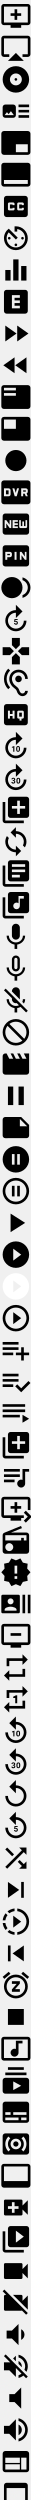
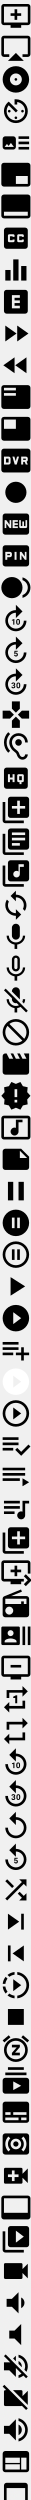
<svg xmlns="http://www.w3.org/2000/svg" xmlns:xlink="http://www.w3.org/1999/xlink">
  <defs />
  <symbol id="add_to_queue" viewBox="0 0 48 48">
    <path d="M42 6H6c-2.21 0-4 1.79-4 4v24c0 2.21 1.79 4 4 4h10v4h16v-4h10c2.21 0 3.98-1.79 3.98-4L46 10c0-2.21-1.79-4-4-4zm0 28H6V10h36v24zM32 20v4h-6v6h-4v-6h-6v-4h6v-6h4v6h6z" />
  </symbol>
  <symbol id="airplay" viewBox="0 0 48 48">
    <path d="M42 6H6c-2.2 0-4 1.8-4 4v24c0 2.2 1.8 4 4 4h8v-4H6V10h36v24h-8v4h8c2.2 0 4-1.8 4-4V10c0-2.2-1.8-4-4-4zM12 44h24L24 32z" />
  </symbol>
  <symbol id="album" viewBox="0 0 48 48">
    <path d="M24 4C12.95 4 4 12.95 4 24s8.95 20 20 20 20-8.95 20-20S35.05 4 24 4zm0 29c-4.97 0-9-4.03-9-9s4.03-9 9-9 9 4.03 9 9-4.03 9-9 9zm0-11c-1.1 0-2 .9-2 2s.9 2 2 2 2-.9 2-2-.9-2-2-2z" />
  </symbol>
  <symbol id="art_track" viewBox="0 0 48 48">
    <path fill="#010101" d="M44 26H28v-4h16v4zm0-12H28v4h16v-4zM28 34h16v-4H28v4zm-4-16v12c0 2.2-1.8 4-4 4H8c-2.2 0-4-1.8-4-4V18c0-2.2 1.8-4 4-4h12c2.2 0 4 1.8 4 4zm-3 12l-4.5-6-3.5 4.51-2.5-3.01L7 30h14z" />
  </symbol>
  <symbol id="av_timer" viewBox="0 0 48 48">
    <path d="M22 34c0 1.1.9 2 2 2s2-.9 2-2-.9-2-2-2-2 .9-2 2zm0-28v8h4v-3.84c6.78.97 12 6.79 12 13.84 0 7.73-6.27 14-14 14s-14-6.27-14-14c0-3.36 1.18-6.43 3.15-8.85L24 26l2.83-2.83-13.6-13.6-.02.04C8.84 12.89 6 18.11 6 24c0 9.94 8.04 18 17.99 18S42 33.94 42 24 33.94 6 23.99 6H22zm14 18c0-1.1-.9-2-2-2s-2 .9-2 2 .9 2 2 2 2-.9 2-2zm-24 0c0 1.1.9 2 2 2s2-.9 2-2-.9-2-2-2-2 .9-2 2z" />
  </symbol>
  <symbol id="branding_watermark" viewBox="0 0 48 48">
    <path d="M42 6H6c-2.2 0-4 1.8-4 4v28c0 2.2 1.8 4 4 4h36c2.2 0 4-1.8 4-4V10c0-2.2-1.8-4-4-4zm0 32H24V26h18v12z" />
  </symbol>
  <symbol id="call_to_action" viewBox="0 0 48 48">
    <path d="M42 6H6c-2.2 0-4 1.8-4 4v28c0 2.2 1.8 4 4 4h36c2.2 0 4-1.8 4-4V10c0-2.2-1.8-4-4-4zm0 32H6v-6h36v6z" />
  </symbol>
  <symbol id="closed_caption" viewBox="0 0 48 48">
    <path d="M38 8H10c-2.21 0-4 1.79-4 4v24c0 2.21 1.79 4 4 4h28c2.21 0 4-1.79 4-4V12c0-2.21-1.79-4-4-4zM22 22h-3v-1h-4v6h4v-1h3v2c0 1.1-.89 2-2 2h-6c-1.11 0-2-.9-2-2v-8c0-1.1.89-2 2-2h6c1.11 0 2 .9 2 2v2zm14 0h-3v-1h-4v6h4v-1h3v2c0 1.1-.89 2-2 2h-6c-1.11 0-2-.9-2-2v-8c0-1.1.89-2 2-2h6c1.11 0 2 .9 2 2v2z" />
  </symbol>
  <symbol id="equalizer" viewBox="0 0 48 48">
    <path d="M20 40h8V8h-8v32zM8 40h8V24H8v16zm24-22v22h8V18h-8z" />
  </symbol>
  <symbol id="explicit" viewBox="0 0 48 48">
    <path d="M38 6H10c-2.21 0-4 1.79-4 4v28c0 2.21 1.79 4 4 4h28c2.21 0 4-1.79 4-4V10c0-2.21-1.79-4-4-4zm-8 12h-8v4h8v4h-8v4h8v4H18V14h12v4z" />
  </symbol>
  <symbol id="fast_forward" viewBox="0 0 48 48">
    <path d="M8 36l17-12L8 12v24zm18-24v24l17-12-17-12z" />
  </symbol>
  <symbol id="fast_rewind" viewBox="0 0 48 48">
    <path d="M22 36V12L5 24l17 12zm1-12l17 12V12L23 24z" />
  </symbol>
  <symbol id="featured_play_list" viewBox="0 0 48 48">
    <path d="M42 6H6c-2.2 0-4 1.8-4 4v28c0 2.2 1.8 4 4 4h36c2.2 0 4-1.8 4-4V10c0-2.2-1.8-4-4-4zM24 22H6v-4h18v4zm0-8H6v-4h18v4z" />
  </symbol>
  <symbol id="featured_video" viewBox="0 0 48 48">
    <path d="M42 6H6c-2.2 0-4 1.8-4 4v28c0 2.2 1.8 4 4 4h36c2.2 0 4-1.8 4-4V10c0-2.2-1.8-4-4-4zM24 24H6V10h18v14z" />
  </symbol>
  <symbol id="fiber_dvr" viewBox="0 0 48 48">
    <path d="M35 21h4v2h-4zM9 21h4v6H9zM42 6H6c-2.21 0-4 1.79-4 4v28c0 2.21 1.79 4 4 4h36c2.21 0 4-1.79 4-4V10c0-2.21-1.79-4-4-4zM16 27c0 1.7-1.3 3-3 3H6V18h7c1.7 0 3 1.3 3 3v6zm9.24 3h-3l-3.5-12h3l2 6.86 2-6.86h3l-3.5 12zM42 23c0 1.2-.8 2.3-1.8 2.8L42 30h-3l-1.7-4H35v4h-3V18h7c1.7 0 3 1.3 3 3v2z" />
  </symbol>
  <symbol id="fiber_manual_record" viewBox="16 -12 48 48" enable-background="new 16 -12 48 48">
    <circle cx="40" cy="12" r="16" />
  </symbol>
  <symbol id="fiber_new" viewBox="0 0 48 48">
    <path d="M40 8H8c-2.21 0-3.98 1.79-3.98 4L4 36c0 2.21 1.79 4 4 4h32c2.21 0 4-1.79 4-4V12c0-2.21-1.79-4-4-4zM17 30h-2.4l-5.1-7v7H7V18h2.5l5 7v-7H17v12zm10-9.49h-5v2.24h5v2.51h-5v2.23h5V30h-8V18h8v2.51zM41 28c0 1.1-.9 2-2 2h-8c-1.1 0-2-.9-2-2V18h2.5v9.01h2.25v-7.02h2.5v7.02h2.25V18H41v10z" />
  </symbol>
  <symbol id="fiber_pin" viewBox="0 0 48 48">
    <path d="M11 21h4v2h-4zM40 8H8c-2.22 0-3.98 1.78-3.98 4L4 36c0 2.22 1.78 4 4 4h32c2.22 0 4-1.78 4-4V12c0-2.22-1.78-4-4-4zM18 23c0 1.7-1.3 3-3 3h-4v4H8V18h7c1.7 0 3 1.3 3 3v2zm7 7h-3V18h3v12zm15 0h-2.4l-5.1-7v7H30V18h2.5l5 7v-7H40v12z" />
  </symbol>
  <symbol id="fiber_smart_record" viewBox="16 -12 48 48" enable-background="new 16 -12 48 48">
    <circle cx="34" cy="12" r="16" />
    <path d="M50-3.48V.7c4.66 1.64 8 6.08 8 11.3s-3.34 9.66-8 11.3v4.18C56.9 25.7 62 19.46 62 12S56.9-1.7 50-3.48z" />
  </symbol>
  <symbol id="forward_10" viewBox="0 0 48 48">
    <path d="M8 26c0 8.8 7.2 16 16 16s16-7.2 16-16h-4c0 6.6-5.4 12-12 12s-12-5.4-12-12 5.4-12 12-12v8l10-10L24 2v8c-8.8 0-16 7.2-16 16zm13.7 6H20v-6.5l-2 .6v-1.4l3.5-1.3h.2V32zm8.5-3.5c0 .6-.1 1.2-.2 1.6s-.3.8-.6 1.1-.6.5-.9.7-.7.2-1.2.2-.8-.1-1.2-.2-.7-.4-.9-.7-.5-.7-.6-1.1-.2-1-.2-1.6V27c0-.6.1-1.2.2-1.6s.3-.8.6-1.1.6-.5.9-.7.7-.2 1.2-.2.8.1 1.2.2.7.4.9.7.5.7.6 1.1.2 1 .2 1.6v1.5zm-1.7-1.7c0-.4 0-.7-.1-1s-.1-.5-.2-.6-.2-.3-.4-.3-.3-.1-.5-.1-.4 0-.5.1-.3.2-.4.3-.2.4-.2.6-.1.6-.1 1v1.9c0 .4 0 .7.1 1s.1.5.2.6.2.3.4.3.3.1.5.1.4 0 .5-.1.3-.2.4-.3.2-.4.2-.6.1-.6.1-1v-1.9z" />
  </symbol>
  <symbol id="forward_30" viewBox="0 0 48 48">
    <path d="M19.1 27h.9c.4 0 .7-.1 1-.3s.3-.5.3-.9c0-.2 0-.3-.1-.4s-.1-.3-.2-.4-.2-.2-.4-.2-.3-.1-.5-.1-.3 0-.4.1-.3.1-.4.2-.2.2-.2.3-.1.2-.1.4h-1.7c0-.4.1-.7.2-1s.3-.5.6-.7.5-.4.9-.5.7-.2 1.1-.2c.4 0 .8.1 1.2.2s.7.3.9.5.5.5.6.8.2.7.2 1.1c0 .2 0 .4-.1.5s-.1.3-.3.5-.2.3-.4.4-.3.2-.6.3c.5.2.8.4 1.1.8s.4.8.4 1.2c0 .4-.1.8-.2 1.1s-.4.6-.6.8-.6.4-1 .5-.8.2-1.2.2c-.4 0-.7 0-1.1-.1s-.7-.2-.9-.5-.5-.5-.7-.8-.2-.7-.2-1.1h1.7c0 .2 0 .3.1.4s.1.2.3.3.2.2.4.2.3.1.5.1.4 0 .5-.1.3-.1.4-.2.2-.2.3-.4.1-.3.1-.5 0-.4-.1-.6-.2-.3-.3-.4-.3-.2-.4-.2-.4-.1-.6-.1h-.9V27zm11.5 1.5c0 .6-.1 1.2-.2 1.6s-.4.9-.6 1.2-.6.5-.9.7-.7.2-1.2.2-.8-.1-1.2-.2-.7-.4-.9-.7-.5-.7-.6-1.1-.2-1-.2-1.6V27c0-.6.1-1.2.2-1.6s.3-.8.6-1.1.6-.5.9-.7.7-.2 1.2-.2.8.1 1.2.2.7.4.9.7.5.7.6 1.1.2 1 .2 1.6v1.5zm-1.7-1.7c0-.4 0-.7-.1-1s-.1-.5-.2-.6-.2-.3-.4-.3-.3-.1-.5-.1-.4 0-.5.1-.3.2-.4.3-.2.4-.2.6-.1.6-.1 1v1.9c0 .4 0 .7.1 1s.1.5.2.6.2.3.4.3.3.1.5.1.4 0 .5-.1.3-.2.4-.3.2-.4.2-.6.1-.6.1-1v-1.9zM8 26c0 8.8 7.2 16 16 16s16-7.2 16-16h-4c0 6.6-5.4 12-12 12s-12-5.4-12-12 5.4-12 12-12v8l10-10L24 2v8c-8.8 0-16 7.2-16 16z" />
  </symbol>
  <symbol id="forward_5" viewBox="0 0 48 48">
    <path d="M8 26c0 8.8 7.2 16 16 16s16-7.2 16-16h-4c0 6.6-5.4 12-12 12s-12-5.4-12-12 5.4-12 12-12v8l10-10L24 2v8c-8.8 0-16 7.2-16 16zm13.4 1.8l.5-4.3h4.8v1.4h-3.4l-.2 1.8c.1 0 .1-.1.2-.1s.2-.1.3-.1.2-.1.4-.1h.4c.4 0 .8.1 1.1.2s.6.3.8.6.4.5.5.9.2.8.2 1.2c0 .4-.1.7-.2 1.1s-.3.6-.5.9-.5.5-.9.6-.8.2-1.3.2c-.4 0-.7-.1-1.1-.2s-.6-.3-.9-.5-.5-.5-.6-.8-.3-.7-.3-1.1h1.7c0 .4.2.6.4.8s.5.3.8.3c.2 0 .4 0 .5-.1s.3-.2.4-.3.2-.3.2-.5.1-.4.1-.6 0-.4-.1-.6-.1-.3-.3-.5-.3-.2-.4-.3-.4-.1-.6-.1h-.4s-.2.1-.3.1-.2.2-.3.3l-.2.2-1.3-.4z" />
  </symbol>
  <symbol id="games" viewBox="0 0 48 48">
    <path d="M30 15V4H18v11l6 6 6-6zm-15 3H4v12h11l6-6-6-6zm3 15v11h12V33l-6-6-6 6zm15-15l-6 6 6 6h11V18H33z" />
  </symbol>
  <symbol id="hearing" viewBox="0 0 48 48">
    <path d="M34 40c-.57 0-1.13-.12-1.53-.3-1.41-.75-2.43-1.77-3.42-4.77-1.03-3.11-2.94-4.58-4.79-6.01-1.58-1.22-3.22-2.48-4.63-5.05C18.58 21.95 18 19.86 18 18c0-5.61 4.39-10 10-10s10 4.39 10 10h4c0-7.85-6.15-14-14-14s-14 6.15-14 14c0 2.53.76 5.3 2.13 7.8 1.82 3.31 3.97 4.96 5.7 6.3 1.62 1.25 2.79 2.15 3.43 4.09 1.2 3.63 2.75 5.68 5.45 7.1 1.04.47 2.14.71 3.29.71 4.41 0 8-3.59 8-8h-4c0 2.21-1.79 4-4 4zM15.27 5.27l-2.83-2.83C8.46 6.42 6 11.92 6 18s2.46 11.58 6.44 15.56l2.83-2.83C12.01 27.47 10 22.97 10 18s2.01-9.47 5.27-12.73zM23 18c0 2.76 2.24 5 5 5s5-2.24 5-5-2.24-5-5-5-5 2.24-5 5z" />
  </symbol>
  <symbol id="high_quality" viewBox="0 0 48 48">
    <path d="M38 8H10c-2.21 0-4 1.79-4 4v24c0 2.21 1.79 4 4 4h28c2.21 0 4-1.79 4-4V12c0-2.21-1.79-4-4-4zM22 30h-3v-4h-4v4h-3V18h3v5h4v-5h3v12zm14-2c0 1.1-.89 2-2 2h-1.5v3h-3v-3H28c-1.11 0-2-.9-2-2v-8c0-1.1.89-2 2-2h6c1.11 0 2 .9 2 2v8zm-7-1h4v-6h-4v6z" />
  </symbol>
  <symbol id="library_add" viewBox="0 0 48 48">
    <path d="M8 12H4v28c0 2.21 1.79 4 4 4h28v-4H8V12zm32-8H16c-2.21 0-4 1.79-4 4v24c0 2.21 1.79 4 4 4h24c2.21 0 4-1.79 4-4V8c0-2.21-1.79-4-4-4zm-2 18h-8v8h-4v-8h-8v-4h8v-8h4v8h8v4z" />
  </symbol>
  <symbol id="library_books" viewBox="0 0 48 48">
    <path d="M8 12H4v28c0 2.21 1.79 4 4 4h28v-4H8V12zm32-8H16c-2.21 0-4 1.79-4 4v24c0 2.21 1.79 4 4 4h24c2.21 0 4-1.79 4-4V8c0-2.21-1.79-4-4-4zm-2 18H18v-4h20v4zm-8 8H18v-4h12v4zm8-16H18v-4h20v4z" />
  </symbol>
  <symbol id="library_music" viewBox="0 0 48 48">
    <path d="M40 4H16c-2.21 0-4 1.79-4 4v24c0 2.21 1.79 4 4 4h24c2.21 0 4-1.79 4-4V8c0-2.21-1.79-4-4-4zm-4 10h-6v11c0 2.76-2.24 5-5 5s-5-2.24-5-5 2.24-5 5-5c1.13 0 2.16.39 3 1.02V10h8v4zM8 12H4v28c0 2.21 1.79 4 4 4h28v-4H8V12z" />
  </symbol>
  <symbol id="loop" viewBox="0 0 48 48">
    <path d="M24 8V2l-8 8 8 8v-6c6.63 0 12 5.37 12 12 0 2.03-.51 3.93-1.39 5.61l2.92 2.92C39.08 30.05 40 27.14 40 24c0-8.84-7.16-16-16-16zm0 28c-6.63 0-12-5.37-12-12 0-2.03.51-3.93 1.39-5.61l-2.92-2.92C8.92 17.95 8 20.86 8 24c0 8.84 7.16 16 16 16v6l8-8-8-8v6z" />
  </symbol>
  <symbol id="mic" viewBox="0 0 48 48">
    <path d="M24 28c3.31 0 5.98-2.69 5.98-6L30 10c0-3.32-2.68-6-6-6-3.31 0-6 2.68-6 6v12c0 3.31 2.69 6 6 6zm10.6-6c0 6-5.07 10.2-10.6 10.2-5.52 0-10.6-4.2-10.6-10.2H10c0 6.83 5.44 12.47 12 13.44V42h4v-6.56c6.56-.97 12-6.61 12-13.44h-3.4z" />
  </symbol>
  <symbol id="mic_none" viewBox="0 0 48 48">
    <path d="M24 28c3.31 0 5.98-2.69 5.98-6L30 10c0-3.32-2.68-6-6-6-3.31 0-6 2.68-6 6v12c0 3.31 2.69 6 6 6zM21.6 9.8c0-1.32 1.08-2.4 2.4-2.4 1.32 0 2.4 1.08 2.4 2.4l-.02 12.4c0 1.32-1.07 2.4-2.38 2.4-1.32 0-2.4-1.08-2.4-2.4V9.8zm13 12.2c0 6-5.07 10.2-10.6 10.2-5.52 0-10.6-4.2-10.6-10.2H10c0 6.83 5.44 12.47 12 13.44V42h4v-6.56c6.56-.97 12-6.61 12-13.44h-3.4z" />
  </symbol>
  <symbol id="mic_off" viewBox="0 0 48 48">
    <path d="M38 22h-3.4c0 1.49-.31 2.87-.87 4.1l2.46 2.46C37.33 26.61 38 24.38 38 22zm-8.03.33c0-.11.03-.22.03-.33V10c0-3.32-2.69-6-6-6s-6 2.68-6 6v.37l11.97 11.96zM8.55 6L6 8.55l12.02 12.02v1.44c0 3.31 2.67 6 5.98 6 .45 0 .88-.06 1.3-.15l3.32 3.32c-1.43.66-3 1.03-4.62 1.03-5.52 0-10.6-4.2-10.6-10.2H10c0 6.83 5.44 12.47 12 13.44V42h4v-6.56c1.81-.27 3.53-.9 5.08-1.81L39.45 42 42 39.46 8.55 6z" />
  </symbol>
  <symbol id="movie" viewBox="0 0 48 48">
    <path d="M36 8l4 8h-6l-4-8h-4l4 8h-6l-4-8h-4l4 8h-6l-4-8H8c-2.21 0-3.98 1.79-3.98 4L4 36c0 2.21 1.79 4 4 4h32c2.21 0 4-1.79 4-4V8h-8z" />
  </symbol>
  <symbol id="music_video" viewBox="0 0 48 48">
    <path d="M46 10c0-2.21-1.79-4-4-4H6c-2.21 0-4 1.79-4 4v28c0 2.21 1.79 4 4 4h36c2.21 0 4-1.79 4-4V10zm-4 28H6V10h36v28zm-26-8c0-3.31 2.69-6 6-6 .71 0 1 .14 2 .37V12h10v4h-6l-.01 14.05C27.96 33.34 25.3 36 22 36c-3.31 0-6-2.69-6-6z" />
  </symbol>
  <symbol id="new_releases" viewBox="0 0 48 48">
    <path d="M46 24l-4.88-5.56.68-7.37-7.22-1.63-3.78-6.36L24 6l-6.8-2.92-3.78 6.36-7.22 1.63.68 7.37L2 24l4.88 5.56-.68 7.37 7.22 1.63 3.78 6.36L24 42l6.8 2.92 3.78-6.36 7.22-1.63-.68-7.37L46 24zM26 34h-4v-4h4v4zm0-8h-4V14h4v12z" />
  </symbol>
  <symbol id="not_interested" viewBox="0 0 48 48">
    <path d="M24 4C12.95 4 4 12.95 4 24s8.95 20 20 20 20-8.95 20-20S35.05 4 24 4zm0 36c-8.84 0-16-7.16-16-16 0-3.7 1.27-7.09 3.37-9.8L33.8 36.63C31.09 38.73 27.7 40 24 40zm12.63-6.2L14.2 11.37C16.91 9.27 20.3 8 24 8c8.84 0 16 7.16 16 16 0 3.7-1.27 7.09-3.37 9.8z" />
  </symbol>
  <symbol id="note" viewBox="0 0 48 48">
    <path d="M44 20L32 8H8c-2.2 0-4 1.8-4 4v24.02C4 38.22 5.8 40 8 40l32-.02c2.2 0 4-1.78 4-3.98V20zm-14-9l11 11H30V11z" />
  </symbol>
  <symbol id="pause" viewBox="0 0 48 48">
    <path d="M12 38h8V10h-8v28zm16-28v28h8V10h-8z" />
  </symbol>
  <symbol id="pause_circle_filled" viewBox="0 0 48 48">
    <path d="M24 4C12.95 4 4 12.95 4 24s8.95 20 20 20 20-8.95 20-20S35.05 4 24 4zm-2 28h-4V16h4v16zm8 0h-4V16h4v16z" />
  </symbol>
  <symbol id="pause_circle_outline" viewBox="0 0 48 48">
    <path d="M18 32h4V16h-4v16zm6-28C12.95 4 4 12.95 4 24s8.95 20 20 20 20-8.95 20-20S35.05 4 24 4zm0 36c-8.82 0-16-7.18-16-16S15.18 8 24 8s16 7.18 16 16-7.18 16-16 16zm2-8h4V16h-4v16z" />
  </symbol>
  <symbol id="play_arrow" viewBox="0 0 48 48">
    <path d="M16 10v28l22-14z" />
  </symbol>
  <symbol id="play_circle_filled" viewBox="0 0 48 48">
    <path d="M24 4C12.95 4 4 12.95 4 24s8.95 20 20 20 20-8.95 20-20S35.05 4 24 4zm-4 29V15l12 9-12 9z" />
  </symbol>
  <symbol id="play_circle_filled_white" viewBox="0 0 48 48" fill="#fff">
    <path d="M24 4C12.95 4 4 12.95 4 24s8.95 20 20 20 20-8.95 20-20S35.05 4 24 4zm-4 29V15l12 9-12 9z" />
  </symbol>
  <symbol id="play_circle_outline" viewBox="0 0 48 48">
    <path d="M20 33l12-9-12-9v18zm4-29C12.95 4 4 12.95 4 24s8.95 20 20 20 20-8.95 20-20S35.05 4 24 4zm0 36c-8.82 0-16-7.18-16-16S15.18 8 24 8s16 7.18 16 16-7.18 16-16 16z" />
  </symbol>
  <symbol id="playlist_add" viewBox="0 0 48 48">
    <path d="M28 20H4v4h24v-4zm0-8H4v4h24v-4zm8 16v-8h-4v8h-8v4h8v8h4v-8h8v-4h-8zM4 32h16v-4H4v4z" />
  </symbol>
  <symbol id="playlist_add_check" viewBox="0 0 48 48">
    <path d="M28 20H4v4h24v-4zm0-8H4v4h24v-4zM4 32h16v-4H4v4zm39-9l3 3-13.99 14L23 31l3-3 6.01 6L43 23z" />
  </symbol>
  <symbol id="playlist_play" viewBox="-12 -12 48 48" enable-background="new -12 -12 48 48">
    <path d="M26 6H-8v4h34V6zm0-8H-8v4h34v-4zM-8 18h26v-4H-8v4zm30-4v12l10-6-10-6z" />
  </symbol>
  <symbol id="queue" viewBox="0 0 48 48">
    <path d="M8 12H4v28c0 2.21 1.79 4 4 4h28v-4H8V12zm32-8H16c-2.21 0-4 1.79-4 4v24c0 2.21 1.79 4 4 4h24c2.21 0 4-1.79 4-4V8c0-2.21-1.79-4-4-4zm-2 18h-8v8h-4v-8h-8v-4h8v-8h4v8h8v4z" />
  </symbol>
  <symbol id="queue_music" viewBox="0 0 48 48">
    <path d="M30 12H6v4h24v-4zm0 8H6v4h24v-4zM6 32h16v-4H6v4zm28-20v16.37c-.63-.23-1.29-.37-2-.37-3.31 0-6 2.69-6 6s2.69 6 6 6 6-2.69 6-6V16h6v-4H34z" />
  </symbol>
  <symbol id="queue_play_next" viewBox="0 0 48 48">
    <path d="M42 6H6c-2.22 0-4 1.78-4 4v24c0 2.2 1.78 4 4 4h10v4h16v-4h4v-4H6V10h36v16h4V10c0-2.22-1.8-4-4-4zM26 20v-6h-4v6h-6v4h6v6h4v-6h6v-4h-6zm22 16l-9 9-3-3 6-6-6-6 3-3 9 9z" />
  </symbol>
  <symbol id="radio" viewBox="0 0 48 48">
    <path d="M6.47 12.3C5.02 12.87 4 14.33 4 16v24c0 2.21 1.79 4 4 4h32c2.21 0 4-1.79 4-4V16c0-2.21-1.79-4-4-4H16.61l16.53-6.67L31.76 2 6.47 12.3zM14 40c-3.31 0-6-2.69-6-6s2.69-6 6-6 6 2.69 6 6-2.69 6-6 6zm26-16h-4v-4h-4v4H8v-8h32v8z" />
  </symbol>
  <symbol id="recent_actors" viewBox="0 0 48 48">
    <path d="M42 10v28h4V10h-4zm-8 28h4V10h-4v28zm-6-28H4c-1.1 0-2 .9-2 2v24c0 1.1.9 2 2 2h24c1.1 0 2-.9 2-2V12c0-1.1-.9-2-2-2zm-12 5.5c2.48 0 4.5 2.02 4.5 4.5 0 2.49-2.02 4.5-4.5 4.5s-4.5-2.01-4.5-4.5c0-2.48 2.02-4.5 4.5-4.5zM25 34H7v-1.5c0-3 6-4.5 9-4.5s9 1.5 9 4.5V34z" />
  </symbol>
  <symbol id="remove_from_queue" viewBox="0 0 48 48">
    <path d="M42 6H6c-2.21 0-4 1.79-4 4v24c0 2.21 1.79 4 4 4h10v4h16v-4h10c2.21 0 3.98-1.79 3.98-4L46 10c0-2.21-1.79-4-4-4zm0 28H6V10h36v24zM32 20v4H16v-4h16z" />
  </symbol>
  <symbol id="repeat" viewBox="0 0 48 48">
    <path d="M14 14h20v6l8-8-8-8v6H10v12h4v-8zm20 20H14v-6l-8 8 8 8v-6h24V26h-4v8z" />
  </symbol>
  <symbol id="repeat_one" viewBox="0 0 48 48">
    <path d="M14 14h20v6l8-8-8-8v6H10v12h4v-8zm20 20H14v-6l-8 8 8 8v-6h24V26h-4v8zm-8-4V18h-2l-4 2v2h3v8h3z" />
  </symbol>
  <symbol id="replay_10" viewBox="0 0 48 48">
    <path d="M24 10V2L14 12l10 10v-8c6.6 0 12 5.4 12 12s-5.4 12-12 12-12-5.4-12-12H8c0 8.8 7.2 16 16 16s16-7.2 16-16-7.2-16-16-16zm-2.2 22h-1.7v-6.5l-2 .6v-1.4l3.5-1.3h.2V32zm8.5-3.5c0 .6-.1 1.2-.2 1.6s-.3.8-.6 1.1-.6.5-.9.7-.7.2-1.2.2-.8-.1-1.2-.2-.7-.4-.9-.7-.5-.7-.6-1.1-.2-1-.2-1.6V27c0-.6.1-1.2.2-1.6s.3-.8.6-1.1.6-.5.9-.7.7-.2 1.2-.2.8.1 1.2.2.7.4.9.7.5.7.6 1.1.2 1 .2 1.6v1.5zm-1.6-1.7c0-.4 0-.7-.1-1s-.1-.5-.2-.6-.2-.3-.4-.3-.3-.1-.5-.1-.4 0-.5.1-.3.2-.4.3-.2.4-.2.6-.1.6-.1 1v1.9c0 .4 0 .7.1 1s.1.5.2.6.2.3.4.3.3.1.5.1.4 0 .5-.1.3-.2.4-.3.2-.4.2-.6.1-.6.1-1v-1.9z" />
  </symbol>
  <symbol id="replay_30" viewBox="0 0 48 48">
    <path d="M24 10V2L14 12l10 10v-8c6.6 0 12 5.4 12 12s-5.4 12-12 12-12-5.4-12-12H8c0 8.8 7.2 16 16 16s16-7.2 16-16-7.2-16-16-16zm-4.9 17h.9c.4 0 .7-.1 1-.3s.3-.5.3-.9c0-.2 0-.3-.1-.4s-.1-.3-.2-.4-.2-.2-.4-.2-.3-.1-.5-.1-.3 0-.4.1-.3.1-.4.2-.2.2-.2.3-.1.2-.1.4h-1.7c0-.4.1-.7.2-1s.3-.5.6-.7.5-.4.9-.5.7-.2 1.1-.2c.4 0 .8.1 1.2.2s.7.3.9.5.5.5.6.8.2.7.2 1.1c0 .2 0 .4-.1.5s-.1.3-.3.5-.2.3-.4.4-.3.2-.6.3c.5.2.8.4 1.1.8s.4.8.4 1.2c0 .4-.1.8-.2 1.1s-.4.6-.6.8-.6.4-1 .5-.8.2-1.2.2c-.4 0-.7 0-1.1-.1s-.7-.2-.9-.5-.5-.5-.7-.8-.2-.7-.2-1.1h1.7c0 .2 0 .3.1.4s.1.2.3.3.2.2.4.2.3.1.5.1.4 0 .5-.1.3-.1.4-.2.2-.2.3-.4.1-.3.1-.5 0-.4-.1-.6-.2-.3-.3-.4-.3-.2-.4-.2-.4-.1-.6-.1h-.9V27zm11.5 1.5c0 .6-.1 1.2-.2 1.6s-.3.8-.6 1.1-.6.5-.9.7-.7.2-1.2.2-.8-.1-1.2-.2-.7-.4-.9-.7-.5-.7-.6-1.1-.2-1-.2-1.6V27c0-.6.1-1.2.2-1.6s.3-.8.6-1.1.6-.5.9-.7.7-.2 1.2-.2.8.1 1.2.2.7.4.9.7.5.7.6 1.1.2 1 .2 1.6v1.5zm-1.7-1.7c0-.4 0-.7-.1-1s-.1-.5-.2-.6-.2-.3-.4-.3-.3-.1-.5-.1-.4 0-.5.1-.3.2-.4.3-.2.4-.2.6-.1.6-.1 1v1.9c0 .4 0 .7.1 1s.1.5.2.6.2.3.4.3.3.1.5.1.4 0 .5-.1.3-.2.4-.3.2-.4.2-.6.1-.6.1-1v-1.9z" />
  </symbol>
  <symbol id="replay" viewBox="0 0 48 48">
    <path d="M24 10V2L14 12l10 10v-8c6.63 0 12 5.37 12 12s-5.37 12-12 12-12-5.37-12-12H8c0 8.84 7.16 16 16 16s16-7.16 16-16-7.16-16-16-16z" />
  </symbol>
  <symbol id="replay_5" viewBox="0 0 48 48">
    <path d="M24 10V2L14 12l10 10v-8c6.6 0 12 5.4 12 12s-5.4 12-12 12-12-5.4-12-12H8c0 8.8 7.2 16 16 16s16-7.2 16-16-7.2-16-16-16zm-2.6 17.8l.5-4.3h4.8v1.4h-3.4l-.2 1.8c.1 0 .1-.1.2-.1s.2-.1.3-.1.2-.1.4-.1h.4c.4 0 .8.1 1.1.2s.6.3.8.6.4.5.5.9.2.8.2 1.2c0 .4-.1.7-.2 1.1s-.3.6-.5.9-.5.5-.9.6-.8.2-1.3.2c-.4 0-.7-.1-1.1-.2s-.6-.3-.9-.5-.5-.5-.6-.8-.3-.7-.3-1.1h1.7c0 .4.2.6.4.8s.5.3.8.3c.2 0 .4 0 .5-.1s.3-.2.4-.3.2-.3.2-.5.1-.4.1-.6 0-.4-.1-.6-.1-.3-.3-.5-.3-.2-.4-.3-.4-.1-.6-.1h-.4s-.2.1-.3.1-.2.2-.3.3l-.2.2-1.3-.4z" />
  </symbol>
  <symbol id="shuffle" viewBox="0 0 48 48">
    <path d="M21.17 18.34L10.83 8 8 10.83l10.34 10.34 2.83-2.83zM29 8l4.09 4.09L8 37.17 10.83 40l25.09-25.09L40 19V8H29zm.66 18.83l-2.83 2.83 6.26 6.26L29 40h11V29l-4.09 4.09-6.25-6.26z" />
  </symbol>
  <symbol id="skip_next" viewBox="0 0 48 48">
    <path d="M12 36l17-12-17-12v24zm20-24v24h4V12h-4z" />
  </symbol>
  <symbol id="skip_previous" viewBox="0 0 48 48">
    <path d="M12 12h4v24h-4zm7 12l17 12V12z" />
  </symbol>
  <symbol id="slow_motion_video" viewBox="0 0 48 48">
    <path fill="#010101" d="M26.1 19.58L20 15v18l6.1-4.58L32 24zm0 0L20 15v18l6.1-4.58L32 24zm0 0L20 15v18l6.1-4.58L32 24zM22 8.14V4.1c-4.02.4-7.68 2-10.64 4.42l2.84 2.86c2.22-1.72 4.88-2.88 7.8-3.24zM11.38 14.2l-2.86-2.84C6.1 14.32 4.5 17.98 4.1 22h4.04c.36-2.92 1.52-5.58 3.24-7.8zM8.14 26H4.1c.4 4.02 2 7.68 4.42 10.64l2.86-2.86C9.66 31.58 8.5 28.92 8.14 26zm3.22 13.48C14.32 41.9 18 43.5 22 43.9v-4.04c-2.92-.36-5.58-1.52-7.8-3.24l-2.84 2.86zM44 24c0 10.32-7.84 18.84-17.9 19.9v-4.04C33.94 38.82 40 32.1 40 24S33.94 9.18 26.1 8.14V4.1C36.16 5.16 44 13.68 44 24z" />
  </symbol>
  <symbol id="snooze" viewBox="0 0 48 48">
    <path d="M15.76 6.78l-2.57-3.06L4 11.43l2.57 3.06 9.19-7.71zM44 11.44l-9.19-7.71-2.57 3.06 9.19 7.71L44 11.44zM23.99 8C14.04 8 6 16.06 6 26s8.04 18 17.99 18S42 35.94 42 26 33.94 8 23.99 8zM24 40c-7.73 0-14-6.27-14-14s6.27-14 14-14 14 6.27 14 14-6.26 14-14 14zm-6-18h7.25L18 30.4V34h12v-4h-7.25L30 21.6V18H18v4z" />
  </symbol>
  <symbol id="stop" viewBox="0 0 48 48">
    <path d="M12 12h24v24H12z" />
  </symbol>
  <symbol id="subscriptions" viewBox="0 0 48 48">
    <path d="M40 16H8v-4h32v4zM36 4H12v4h24V4zm8 20v16c0 2.21-1.79 4-4 4H8c-2.21 0-4-1.79-4-4V24c0-2.21 1.79-4 4-4h32c2.21 0 4 1.79 4 4zm-12 8l-12-6.53v13.06L32 32z" />
  </symbol>
  <symbol id="subtitles" viewBox="0 0 48 48">
    <path d="M40 8H8c-2.21 0-4 1.79-4 4v24c0 2.21 1.79 4 4 4h32c2.21 0 4-1.79 4-4V12c0-2.21-1.79-4-4-4zM8 24h8v4H8v-4zm20 12H8v-4h20v4zm12 0h-8v-4h8v4zm0-8H20v-4h20v4z" />
  </symbol>
  <symbol id="surround_sound" viewBox="0 0 48 48">
    <path d="M40 8H8c-2.21 0-4 1.79-4 4v24c0 2.21 1.79 4 4 4h32c2.21 0 4-1.79 4-4V12c0-2.21-1.79-4-4-4zM15.51 32.49l-2.83 2.83C9.57 32.19 8 28.1 8 24c0-4.1 1.57-8.19 4.69-11.31l2.83 2.83C13.18 17.85 12 20.93 12 24c0 3.07 1.17 6.15 3.51 8.49zM24 32c-4.42 0-8-3.58-8-8s3.58-8 8-8 8 3.58 8 8-3.58 8-8 8zm11.31 3.31l-2.83-2.83C34.83 30.15 36 27.07 36 24c0-3.07-1.18-6.15-3.51-8.49l2.83-2.83C38.43 15.81 40 19.9 40 24c0 4.1-1.57 8.19-4.69 11.31zM24 20c-2.21 0-4 1.79-4 4s1.79 4 4 4 4-1.79 4-4-1.79-4-4-4z" />
  </symbol>
  <symbol id="video_call" viewBox="0 0 48 48">
    <path d="M34 21v-7c0-1.1-.9-2-2-2H8c-1.1 0-2 .9-2 2v20c0 1.1.9 2 2 2h24c1.1 0 2-.9 2-2v-7l8 8V13l-8 8zm-6 5h-6v6h-4v-6h-6v-4h6v-6h4v6h6v4z" />
  </symbol>
  <symbol id="video_label" viewBox="0 0 48 48">
    <path d="M42 6H6c-2.2 0-4 1.8-4 4v28c0 2.2 1.8 4 4 4h36c2.2 0 4-1.8 4-4V10c0-2.2-1.8-4-4-4zm0 26H6V10h36v22z" />
  </symbol>
  <symbol id="video_library" viewBox="0 0 48 48">
    <path d="M8 12H4v28c0 2.21 1.79 4 4 4h28v-4H8V12zm32-8H16c-2.21 0-4 1.79-4 4v24c0 2.21 1.79 4 4 4h24c2.21 0 4-1.79 4-4V8c0-2.21-1.79-4-4-4zM24 29V11l12 9-12 9z" />
  </symbol>
  <symbol id="videocam" viewBox="0 0 48 48">
    <path d="M34 21v-7c0-1.1-.9-2-2-2H8c-1.1 0-2 .9-2 2v20c0 1.1.9 2 2 2h24c1.1 0 2-.9 2-2v-7l8 8V13l-8 8z" />
  </symbol>
  <symbol id="videocam_off" viewBox="0 0 48 48">
    <path d="M42 13l-8 8v-7c0-1.1-.9-2-2-2H19.64L42 34.36V13zM6.55 4L4 6.55 9.45 12H8c-1.1 0-2 .9-2 2v20c0 1.1.9 2 2 2h24c.41 0 .77-.15 1.09-.37L39.46 42 42 39.45 6.55 4z" />
  </symbol>
  <symbol id="volume_down" viewBox="0 0 48 48">
    <path d="M37 24c0-3.53-2.04-6.58-5-8.05v16.11c2.96-1.48 5-4.53 5-8.06zm-27-6v12h8l10 10V8L18 18h-8z" />
  </symbol>
  <symbol id="volume_mute" viewBox="0 0 48 48">
    <path d="M14 18v12h8l10 10V8L22 18h-8z" />
  </symbol>
  <symbol id="volume_off" viewBox="0 0 48 48">
    <path d="M33 24c0-3.53-2.04-6.58-5-8.05v4.42l4.91 4.91c.06-.42.09-.85.09-1.28zm5 0c0 1.88-.41 3.65-1.08 5.28l3.03 3.03C41.25 29.82 42 27 42 24c0-8.56-5.99-15.72-14-17.54v4.13c5.78 1.72 10 7.07 10 13.41zM8.55 6L6 8.55 15.45 18H6v12h8l10 10V26.55l8.51 8.51c-1.34 1.03-2.85 1.86-4.51 2.36v4.13c2.75-.63 5.26-1.89 7.37-3.62L39.45 42 42 39.45l-18-18L8.55 6zM24 8l-4.18 4.18L24 16.36V8z" />
  </symbol>
  <symbol id="volume_up" viewBox="0 0 48 48">
    <path d="M6 18v12h8l10 10V8L14 18H6zm27 6c0-3.53-2.04-6.58-5-8.05v16.11c2.96-1.48 5-4.53 5-8.06zM28 6.46v4.13c5.78 1.72 10 7.07 10 13.41s-4.22 11.69-10 13.41v4.13c8.01-1.82 14-8.97 14-17.54S36.01 8.28 28 6.46z" />
  </symbol>
  <symbol id="web" viewBox="0 0 48 48">
    <path d="M40 8H8c-2.21 0-3.98 1.79-3.98 4L4 36c0 2.21 1.79 4 4 4h32c2.21 0 4-1.79 4-4V12c0-2.21-1.79-4-4-4zM30 36H8v-8h22v8zm0-10H8v-8h22v8zm10 10h-8V18h8v18z" />
  </symbol>
  <symbol id="web_asset" viewBox="0 0 48 48">
    <path fill="#010101" d="M38 8H10c-2.22 0-4 1.8-4 4v24c0 2.2 1.78 4 4 4h28c2.2 0 4-1.8 4-4V12c0-2.2-1.78-4-4-4zm0 28H10V16h28v20z" />
  </symbol>
  <view id="add_to_queue-view" viewBox="0 0 48 48" />
  <view id="airplay-view" viewBox="0 48 48 48" />
  <view id="album-view" viewBox="0 96 48 48" />
-   <view id="art_track-view" viewBox="0 144 48 48" />
-   <view id="av_timer-view" viewBox="0 336 48 48" />
-   <view id="branding_watermark-view" viewBox="0 192 48 48" />
-   <view id="call_to_action-view" viewBox="0 240 48 48" />
-   <view id="closed_caption-view" viewBox="0 288 48 48" />
+   <view id="art_track-view" viewBox="0 192 48 48" />
+   <view id="av_timer-view" viewBox="0 144 48 48" />
+   <view id="branding_watermark-view" viewBox="0 240 48 48" />
+   <view id="call_to_action-view" viewBox="0 288 48 48" />
+   <view id="closed_caption-view" viewBox="0 336 48 48" />
  <view id="equalizer-view" viewBox="0 384 48 48" />
  <view id="explicit-view" viewBox="0 432 48 48" />
  <view id="fast_forward-view" viewBox="0 480 48 48" />
  <view id="fast_rewind-view" viewBox="0 528 48 48" />
  <view id="featured_play_list-view" viewBox="0 576 48 48" />
  <view id="featured_video-view" viewBox="0 624 48 48" />
-   <view id="fiber_dvr-view" viewBox="0 720 48 48" />
-   <view id="fiber_manual_record-view" viewBox="0 672 48 48" />
+   <view id="fiber_dvr-view" viewBox="0 672 48 48" />
+   <view id="fiber_manual_record-view" viewBox="0 720 48 48" />
  <view id="fiber_new-view" viewBox="0 768 48 48" />
  <view id="fiber_pin-view" viewBox="0 816 48 48" />
  <view id="fiber_smart_record-view" viewBox="0 864 48 48" />
-   <view id="forward_10-view" viewBox="0 1104 48 48" />
-   <view id="forward_30-view" viewBox="0 1152 48 48" />
-   <view id="forward_5-view" viewBox="0 912 48 48" />
-   <view id="games-view" viewBox="0 960 48 48" />
-   <view id="hearing-view" viewBox="0 1008 48 48" />
-   <view id="high_quality-view" viewBox="0 1056 48 48" />
+   <view id="forward_10-view" viewBox="0 912 48 48" />
+   <view id="forward_30-view" viewBox="0 1008 48 48" />
+   <view id="forward_5-view" viewBox="0 960 48 48" />
+   <view id="games-view" viewBox="0 1056 48 48" />
+   <view id="hearing-view" viewBox="0 1104 48 48" />
+   <view id="high_quality-view" viewBox="0 1152 48 48" />
  <view id="library_add-view" viewBox="0 1200 48 48" />
-   <view id="library_books-view" viewBox="0 1296 48 48" />
-   <view id="library_music-view" viewBox="0 1344 48 48" />
-   <view id="loop-view" viewBox="0 1248 48 48" />
+   <view id="library_books-view" viewBox="0 1248 48 48" />
+   <view id="library_music-view" viewBox="0 1296 48 48" />
+   <view id="loop-view" viewBox="0 1344 48 48" />
  <view id="mic-view" viewBox="0 1392 48 48" />
  <view id="mic_none-view" viewBox="0 1440 48 48" />
  <view id="mic_off-view" viewBox="0 1488 48 48" />
  <view id="movie-view" viewBox="0 1584 48 48" />
-   <view id="music_video-view" viewBox="0 3072 48 48" />
-   <view id="new_releases-view" viewBox="0 2352 48 48" />
+   <view id="music_video-view" viewBox="0 1680 48 48" />
+   <view id="new_releases-view" viewBox="0 1632 48 48" />
  <view id="not_interested-view" viewBox="0 1536 48 48" />
-   <view id="note-view" viewBox="0 1680 48 48" />
-   <view id="pause-view" viewBox="0 1632 48 48" />
-   <view id="pause_circle_filled-view" viewBox="0 1728 48 48" />
-   <view id="pause_circle_outline-view" viewBox="0 1776 48 48" />
-   <view id="play_arrow-view" viewBox="0 1824 48 48" />
-   <view id="play_circle_filled-view" viewBox="0 1872 48 48" />
-   <view id="play_circle_filled_white-view" viewBox="0 1920 48 48" />
-   <view id="play_circle_outline-view" viewBox="0 1968 48 48" />
+   <view id="note-view" viewBox="0 1728 48 48" />
+   <view id="pause-view" viewBox="0 1776 48 48" />
+   <view id="pause_circle_filled-view" viewBox="0 1824 48 48" />
+   <view id="pause_circle_outline-view" viewBox="0 1872 48 48" />
+   <view id="play_arrow-view" viewBox="0 1920 48 48" />
+   <view id="play_circle_filled-view" viewBox="0 1968 48 48" />
+   <view id="play_circle_filled_white-view" viewBox="0 2064 48 48" />
+   <view id="play_circle_outline-view" viewBox="0 2112 48 48" />
  <view id="playlist_add-view" viewBox="0 2016 48 48" />
-   <view id="playlist_add_check-view" viewBox="0 2064 48 48" />
-   <view id="playlist_play-view" viewBox="0 2112 48 48" />
-   <view id="queue-view" viewBox="0 2160 48 48" />
-   <view id="queue_music-view" viewBox="0 2208 48 48" />
-   <view id="queue_play_next-view" viewBox="0 2256 48 48" />
-   <view id="radio-view" viewBox="0 2304 48 48" />
-   <view id="recent_actors-view" viewBox="0 2400 48 48" />
-   <view id="remove_from_queue-view" viewBox="0 2448 48 48" />
-   <view id="repeat-view" viewBox="0 2496 48 48" />
+   <view id="playlist_add_check-view" viewBox="0 2160 48 48" />
+   <view id="playlist_play-view" viewBox="0 2208 48 48" />
+   <view id="queue-view" viewBox="0 2304 48 48" />
+   <view id="queue_music-view" viewBox="0 2256 48 48" />
+   <view id="queue_play_next-view" viewBox="0 2352 48 48" />
+   <view id="radio-view" viewBox="0 2400 48 48" />
+   <view id="recent_actors-view" viewBox="0 2448 48 48" />
+   <view id="remove_from_queue-view" viewBox="0 2496 48 48" />
+   <view id="repeat-view" viewBox="0 2592 48 48" />
  <view id="repeat_one-view" viewBox="0 2544 48 48" />
-   <view id="replay_10-view" viewBox="0 2592 48 48" />
-   <view id="replay_30-view" viewBox="0 2640 48 48" />
-   <view id="replay-view" viewBox="0 2688 48 48" />
-   <view id="replay_5-view" viewBox="0 2736 48 48" />
-   <view id="shuffle-view" viewBox="0 2784 48 48" />
-   <view id="skip_next-view" viewBox="0 2832 48 48" />
+   <view id="replay_10-view" viewBox="0 2640 48 48" />
+   <view id="replay_30-view" viewBox="0 2688 48 48" />
+   <view id="replay-view" viewBox="0 2736 48 48" />
+   <view id="replay_5-view" viewBox="0 2784 48 48" />
+   <view id="shuffle-view" viewBox="0 2832 48 48" />
+   <view id="skip_next-view" viewBox="0 2880 48 48" />
  <view id="skip_previous-view" viewBox="0 2928 48 48" />
-   <view id="slow_motion_video-view" viewBox="0 2880 48 48" />
-   <view id="snooze-view" viewBox="0 2976 48 48" />
+   <view id="slow_motion_video-view" viewBox="0 2976 48 48" />
+   <view id="snooze-view" viewBox="0 3072 48 48" />
  <view id="stop-view" viewBox="0 3024 48 48" />
  <view id="subscriptions-view" viewBox="0 3120 48 48" />
  <view id="subtitles-view" viewBox="0 3168 48 48" />
  <view id="surround_sound-view" viewBox="0 3216 48 48" />
-   <view id="video_call-view" viewBox="0 3312 48 48" />
-   <view id="video_label-view" viewBox="0 3264 48 48" />
+   <view id="video_call-view" viewBox="0 3264 48 48" />
+   <view id="video_label-view" viewBox="0 3312 48 48" />
  <view id="video_library-view" viewBox="0 3360 48 48" />
  <view id="videocam-view" viewBox="0 3408 48 48" />
-   <view id="videocam_off-view" viewBox="0 3456 48 48" />
-   <view id="volume_down-view" viewBox="0 3504 48 48" />
-   <view id="volume_mute-view" viewBox="0 3600 48 48" />
+   <view id="videocam_off-view" viewBox="0 3600 48 48" />
+   <view id="volume_down-view" viewBox="0 3456 48 48" />
+   <view id="volume_mute-view" viewBox="0 3504 48 48" />
  <view id="volume_off-view" viewBox="0 3552 48 48" />
  <view id="volume_up-view" viewBox="0 3648 48 48" />
  <view id="web-view" viewBox="0 3696 48 48" />
  <view id="web_asset-view" viewBox="0 3744 48 48" />
  <use xlink:href="#add_to_queue" width="48" height="48" x="0" y="0" />
  <use xlink:href="#airplay" width="48" height="48" x="0" y="48" />
  <use xlink:href="#album" width="48" height="48" x="0" y="96" />
-   <use xlink:href="#art_track" width="48" height="48" x="0" y="144" />
-   <use xlink:href="#av_timer" width="48" height="48" x="0" y="336" />
-   <use xlink:href="#branding_watermark" width="48" height="48" x="0" y="192" />
-   <use xlink:href="#call_to_action" width="48" height="48" x="0" y="240" />
-   <use xlink:href="#closed_caption" width="48" height="48" x="0" y="288" />
+   <use xlink:href="#art_track" width="48" height="48" x="0" y="192" />
+   <use xlink:href="#av_timer" width="48" height="48" x="0" y="144" />
+   <use xlink:href="#branding_watermark" width="48" height="48" x="0" y="240" />
+   <use xlink:href="#call_to_action" width="48" height="48" x="0" y="288" />
+   <use xlink:href="#closed_caption" width="48" height="48" x="0" y="336" />
  <use xlink:href="#equalizer" width="48" height="48" x="0" y="384" />
  <use xlink:href="#explicit" width="48" height="48" x="0" y="432" />
  <use xlink:href="#fast_forward" width="48" height="48" x="0" y="480" />
  <use xlink:href="#fast_rewind" width="48" height="48" x="0" y="528" />
  <use xlink:href="#featured_play_list" width="48" height="48" x="0" y="576" />
  <use xlink:href="#featured_video" width="48" height="48" x="0" y="624" />
-   <use xlink:href="#fiber_dvr" width="48" height="48" x="0" y="720" />
-   <use xlink:href="#fiber_manual_record" width="48" height="48" x="0" y="672" />
+   <use xlink:href="#fiber_dvr" width="48" height="48" x="0" y="672" />
+   <use xlink:href="#fiber_manual_record" width="48" height="48" x="0" y="720" />
  <use xlink:href="#fiber_new" width="48" height="48" x="0" y="768" />
  <use xlink:href="#fiber_pin" width="48" height="48" x="0" y="816" />
  <use xlink:href="#fiber_smart_record" width="48" height="48" x="0" y="864" />
-   <use xlink:href="#forward_10" width="48" height="48" x="0" y="1104" />
-   <use xlink:href="#forward_30" width="48" height="48" x="0" y="1152" />
-   <use xlink:href="#forward_5" width="48" height="48" x="0" y="912" />
-   <use xlink:href="#games" width="48" height="48" x="0" y="960" />
-   <use xlink:href="#hearing" width="48" height="48" x="0" y="1008" />
-   <use xlink:href="#high_quality" width="48" height="48" x="0" y="1056" />
+   <use xlink:href="#forward_10" width="48" height="48" x="0" y="912" />
+   <use xlink:href="#forward_30" width="48" height="48" x="0" y="1008" />
+   <use xlink:href="#forward_5" width="48" height="48" x="0" y="960" />
+   <use xlink:href="#games" width="48" height="48" x="0" y="1056" />
+   <use xlink:href="#hearing" width="48" height="48" x="0" y="1104" />
+   <use xlink:href="#high_quality" width="48" height="48" x="0" y="1152" />
  <use xlink:href="#library_add" width="48" height="48" x="0" y="1200" />
-   <use xlink:href="#library_books" width="48" height="48" x="0" y="1296" />
-   <use xlink:href="#library_music" width="48" height="48" x="0" y="1344" />
-   <use xlink:href="#loop" width="48" height="48" x="0" y="1248" />
+   <use xlink:href="#library_books" width="48" height="48" x="0" y="1248" />
+   <use xlink:href="#library_music" width="48" height="48" x="0" y="1296" />
+   <use xlink:href="#loop" width="48" height="48" x="0" y="1344" />
  <use xlink:href="#mic" width="48" height="48" x="0" y="1392" />
  <use xlink:href="#mic_none" width="48" height="48" x="0" y="1440" />
  <use xlink:href="#mic_off" width="48" height="48" x="0" y="1488" />
  <use xlink:href="#movie" width="48" height="48" x="0" y="1584" />
-   <use xlink:href="#music_video" width="48" height="48" x="0" y="3072" />
-   <use xlink:href="#new_releases" width="48" height="48" x="0" y="2352" />
+   <use xlink:href="#music_video" width="48" height="48" x="0" y="1680" />
+   <use xlink:href="#new_releases" width="48" height="48" x="0" y="1632" />
  <use xlink:href="#not_interested" width="48" height="48" x="0" y="1536" />
-   <use xlink:href="#note" width="48" height="48" x="0" y="1680" />
-   <use xlink:href="#pause" width="48" height="48" x="0" y="1632" />
-   <use xlink:href="#pause_circle_filled" width="48" height="48" x="0" y="1728" />
-   <use xlink:href="#pause_circle_outline" width="48" height="48" x="0" y="1776" />
-   <use xlink:href="#play_arrow" width="48" height="48" x="0" y="1824" />
-   <use xlink:href="#play_circle_filled" width="48" height="48" x="0" y="1872" />
-   <use xlink:href="#play_circle_filled_white" width="48" height="48" x="0" y="1920" />
-   <use xlink:href="#play_circle_outline" width="48" height="48" x="0" y="1968" />
+   <use xlink:href="#note" width="48" height="48" x="0" y="1728" />
+   <use xlink:href="#pause" width="48" height="48" x="0" y="1776" />
+   <use xlink:href="#pause_circle_filled" width="48" height="48" x="0" y="1824" />
+   <use xlink:href="#pause_circle_outline" width="48" height="48" x="0" y="1872" />
+   <use xlink:href="#play_arrow" width="48" height="48" x="0" y="1920" />
+   <use xlink:href="#play_circle_filled" width="48" height="48" x="0" y="1968" />
+   <use xlink:href="#play_circle_filled_white" width="48" height="48" x="0" y="2064" />
+   <use xlink:href="#play_circle_outline" width="48" height="48" x="0" y="2112" />
  <use xlink:href="#playlist_add" width="48" height="48" x="0" y="2016" />
-   <use xlink:href="#playlist_add_check" width="48" height="48" x="0" y="2064" />
-   <use xlink:href="#playlist_play" width="48" height="48" x="0" y="2112" />
-   <use xlink:href="#queue" width="48" height="48" x="0" y="2160" />
-   <use xlink:href="#queue_music" width="48" height="48" x="0" y="2208" />
-   <use xlink:href="#queue_play_next" width="48" height="48" x="0" y="2256" />
-   <use xlink:href="#radio" width="48" height="48" x="0" y="2304" />
-   <use xlink:href="#recent_actors" width="48" height="48" x="0" y="2400" />
-   <use xlink:href="#remove_from_queue" width="48" height="48" x="0" y="2448" />
-   <use xlink:href="#repeat" width="48" height="48" x="0" y="2496" />
+   <use xlink:href="#playlist_add_check" width="48" height="48" x="0" y="2160" />
+   <use xlink:href="#playlist_play" width="48" height="48" x="0" y="2208" />
+   <use xlink:href="#queue" width="48" height="48" x="0" y="2304" />
+   <use xlink:href="#queue_music" width="48" height="48" x="0" y="2256" />
+   <use xlink:href="#queue_play_next" width="48" height="48" x="0" y="2352" />
+   <use xlink:href="#radio" width="48" height="48" x="0" y="2400" />
+   <use xlink:href="#recent_actors" width="48" height="48" x="0" y="2448" />
+   <use xlink:href="#remove_from_queue" width="48" height="48" x="0" y="2496" />
+   <use xlink:href="#repeat" width="48" height="48" x="0" y="2592" />
  <use xlink:href="#repeat_one" width="48" height="48" x="0" y="2544" />
-   <use xlink:href="#replay_10" width="48" height="48" x="0" y="2592" />
-   <use xlink:href="#replay_30" width="48" height="48" x="0" y="2640" />
-   <use xlink:href="#replay" width="48" height="48" x="0" y="2688" />
-   <use xlink:href="#replay_5" width="48" height="48" x="0" y="2736" />
-   <use xlink:href="#shuffle" width="48" height="48" x="0" y="2784" />
-   <use xlink:href="#skip_next" width="48" height="48" x="0" y="2832" />
+   <use xlink:href="#replay_10" width="48" height="48" x="0" y="2640" />
+   <use xlink:href="#replay_30" width="48" height="48" x="0" y="2688" />
+   <use xlink:href="#replay" width="48" height="48" x="0" y="2736" />
+   <use xlink:href="#replay_5" width="48" height="48" x="0" y="2784" />
+   <use xlink:href="#shuffle" width="48" height="48" x="0" y="2832" />
+   <use xlink:href="#skip_next" width="48" height="48" x="0" y="2880" />
  <use xlink:href="#skip_previous" width="48" height="48" x="0" y="2928" />
-   <use xlink:href="#slow_motion_video" width="48" height="48" x="0" y="2880" />
-   <use xlink:href="#snooze" width="48" height="48" x="0" y="2976" />
+   <use xlink:href="#slow_motion_video" width="48" height="48" x="0" y="2976" />
+   <use xlink:href="#snooze" width="48" height="48" x="0" y="3072" />
  <use xlink:href="#stop" width="48" height="48" x="0" y="3024" />
  <use xlink:href="#subscriptions" width="48" height="48" x="0" y="3120" />
  <use xlink:href="#subtitles" width="48" height="48" x="0" y="3168" />
  <use xlink:href="#surround_sound" width="48" height="48" x="0" y="3216" />
-   <use xlink:href="#video_call" width="48" height="48" x="0" y="3312" />
-   <use xlink:href="#video_label" width="48" height="48" x="0" y="3264" />
+   <use xlink:href="#video_call" width="48" height="48" x="0" y="3264" />
+   <use xlink:href="#video_label" width="48" height="48" x="0" y="3312" />
  <use xlink:href="#video_library" width="48" height="48" x="0" y="3360" />
  <use xlink:href="#videocam" width="48" height="48" x="0" y="3408" />
-   <use xlink:href="#videocam_off" width="48" height="48" x="0" y="3456" />
-   <use xlink:href="#volume_down" width="48" height="48" x="0" y="3504" />
-   <use xlink:href="#volume_mute" width="48" height="48" x="0" y="3600" />
+   <use xlink:href="#videocam_off" width="48" height="48" x="0" y="3600" />
+   <use xlink:href="#volume_down" width="48" height="48" x="0" y="3456" />
+   <use xlink:href="#volume_mute" width="48" height="48" x="0" y="3504" />
  <use xlink:href="#volume_off" width="48" height="48" x="0" y="3552" />
  <use xlink:href="#volume_up" width="48" height="48" x="0" y="3648" />
  <use xlink:href="#web" width="48" height="48" x="0" y="3696" />
  <use xlink:href="#web_asset" width="48" height="48" x="0" y="3744" />
</svg>
